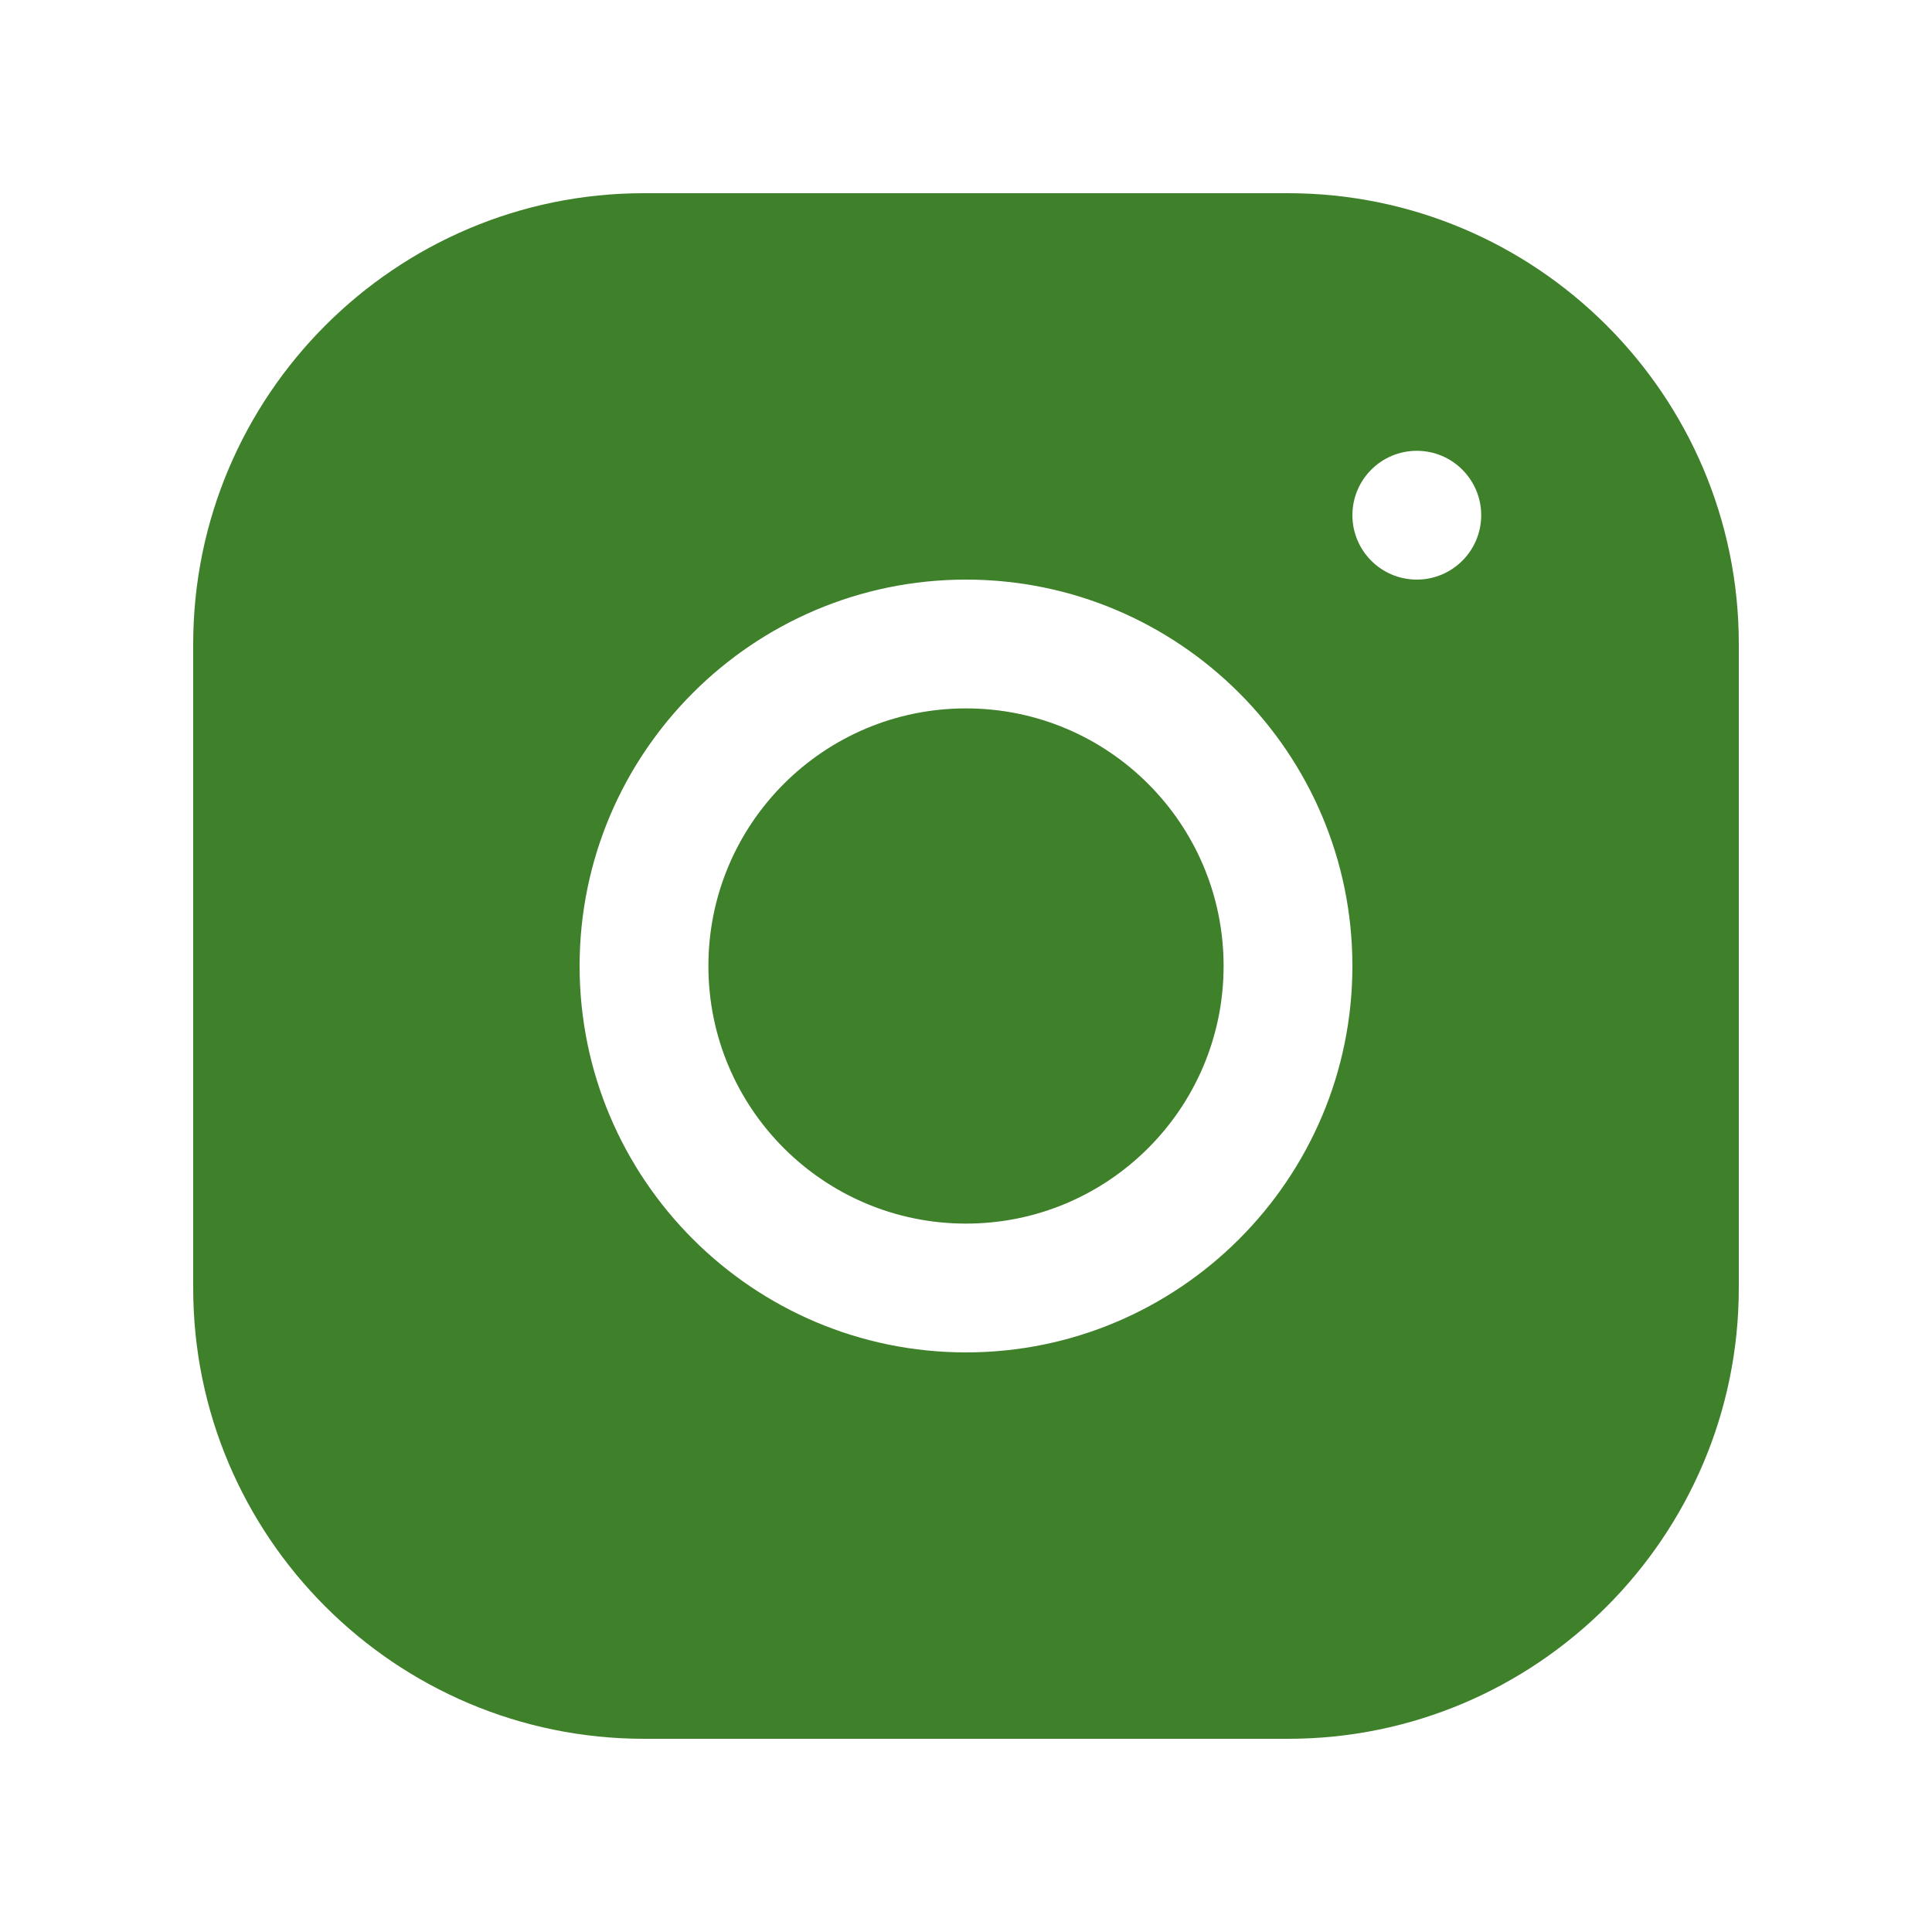
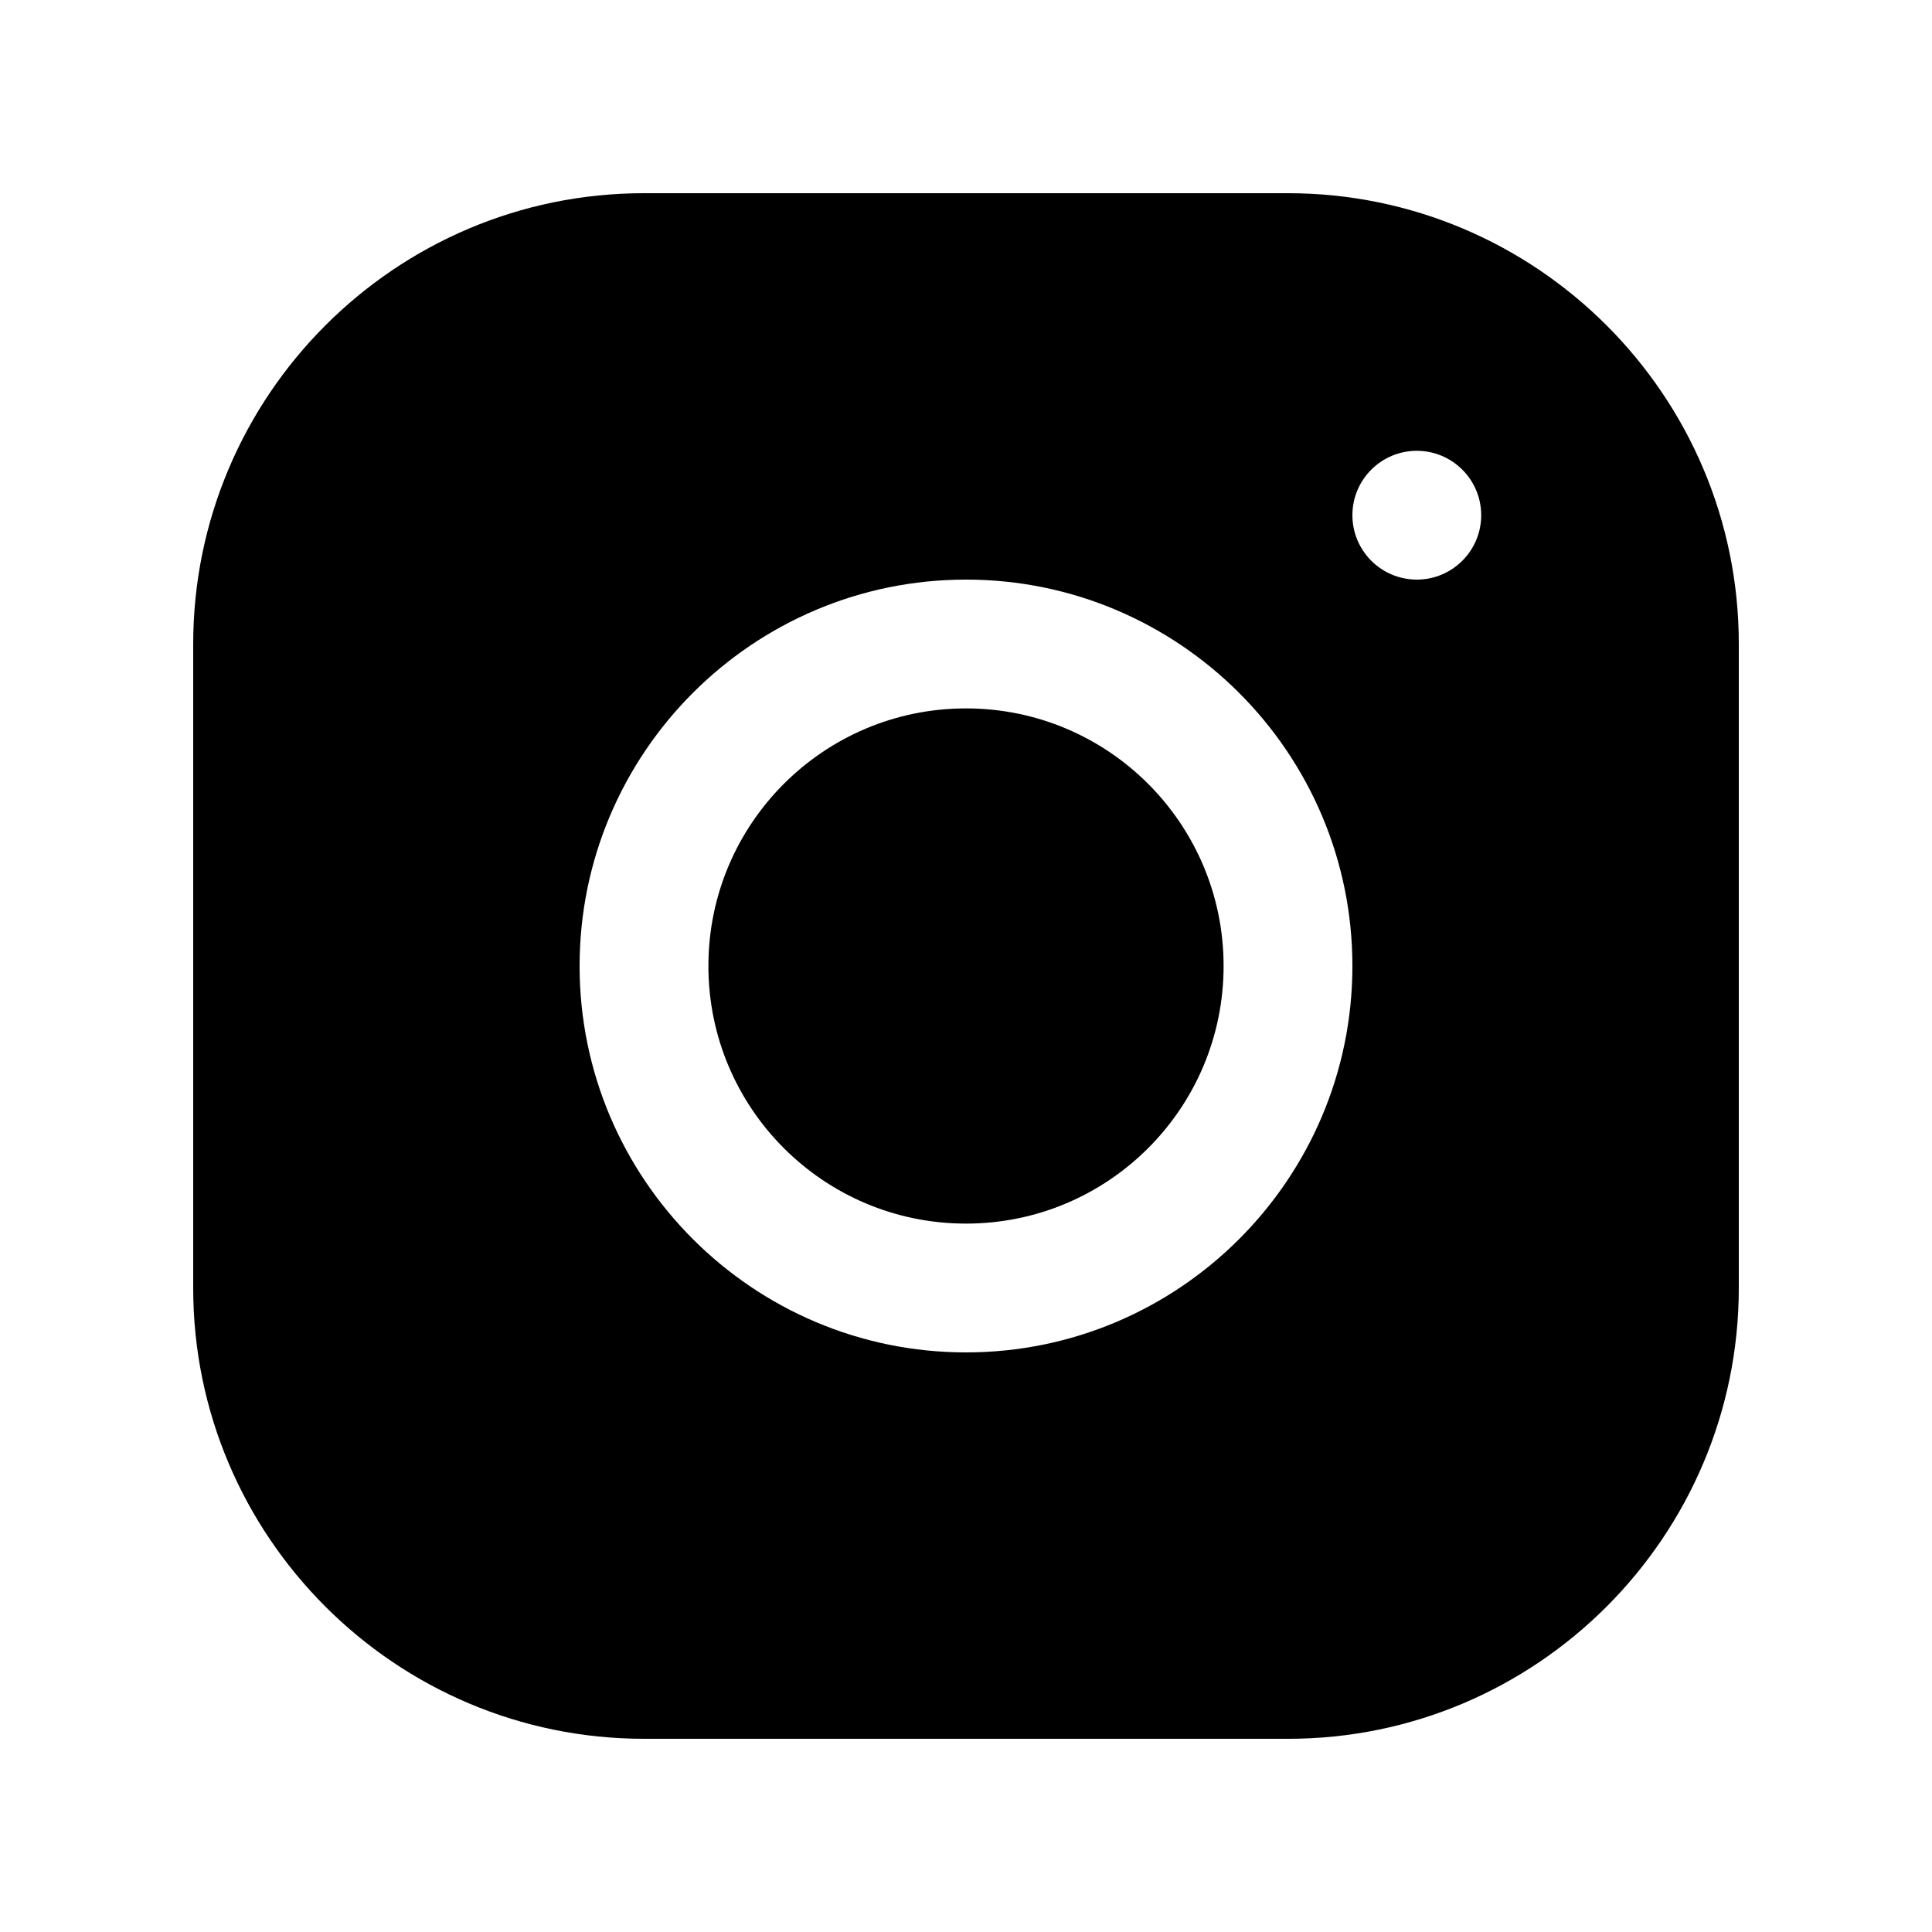
- <svg xmlns="http://www.w3.org/2000/svg" fill="#3F802B" viewBox="0 0 30 30">
+ <svg xmlns="http://www.w3.org/2000/svg" fill="#000" viewBox="0 0 30 30">
  <path d="M 9.998 3 C 6.139 3 3 6.142 3 10.002 L 3 20.002 C 3 23.861 6.142 27 10.002 27 L 20.002 27 C 23.861 27 27 23.858 27 19.998 L 27 9.998 C 27 6.139 23.858 3 19.998 3 L 9.998 3 z M 22 7 C 22.552 7 23 7.448 23 8 C 23 8.552 22.552 9 22 9 C 21.448 9 21 8.552 21 8 C 21 7.448 21.448 7 22 7 z M 15 9 C 18.309 9 21 11.691 21 15 C 21 18.309 18.309 21 15 21 C 11.691 21 9 18.309 9 15 C 9 11.691 11.691 9 15 9 z M 15 11 A 4 4 0 0 0 11 15 A 4 4 0 0 0 15 19 A 4 4 0 0 0 19 15 A 4 4 0 0 0 15 11 z" />
</svg>
